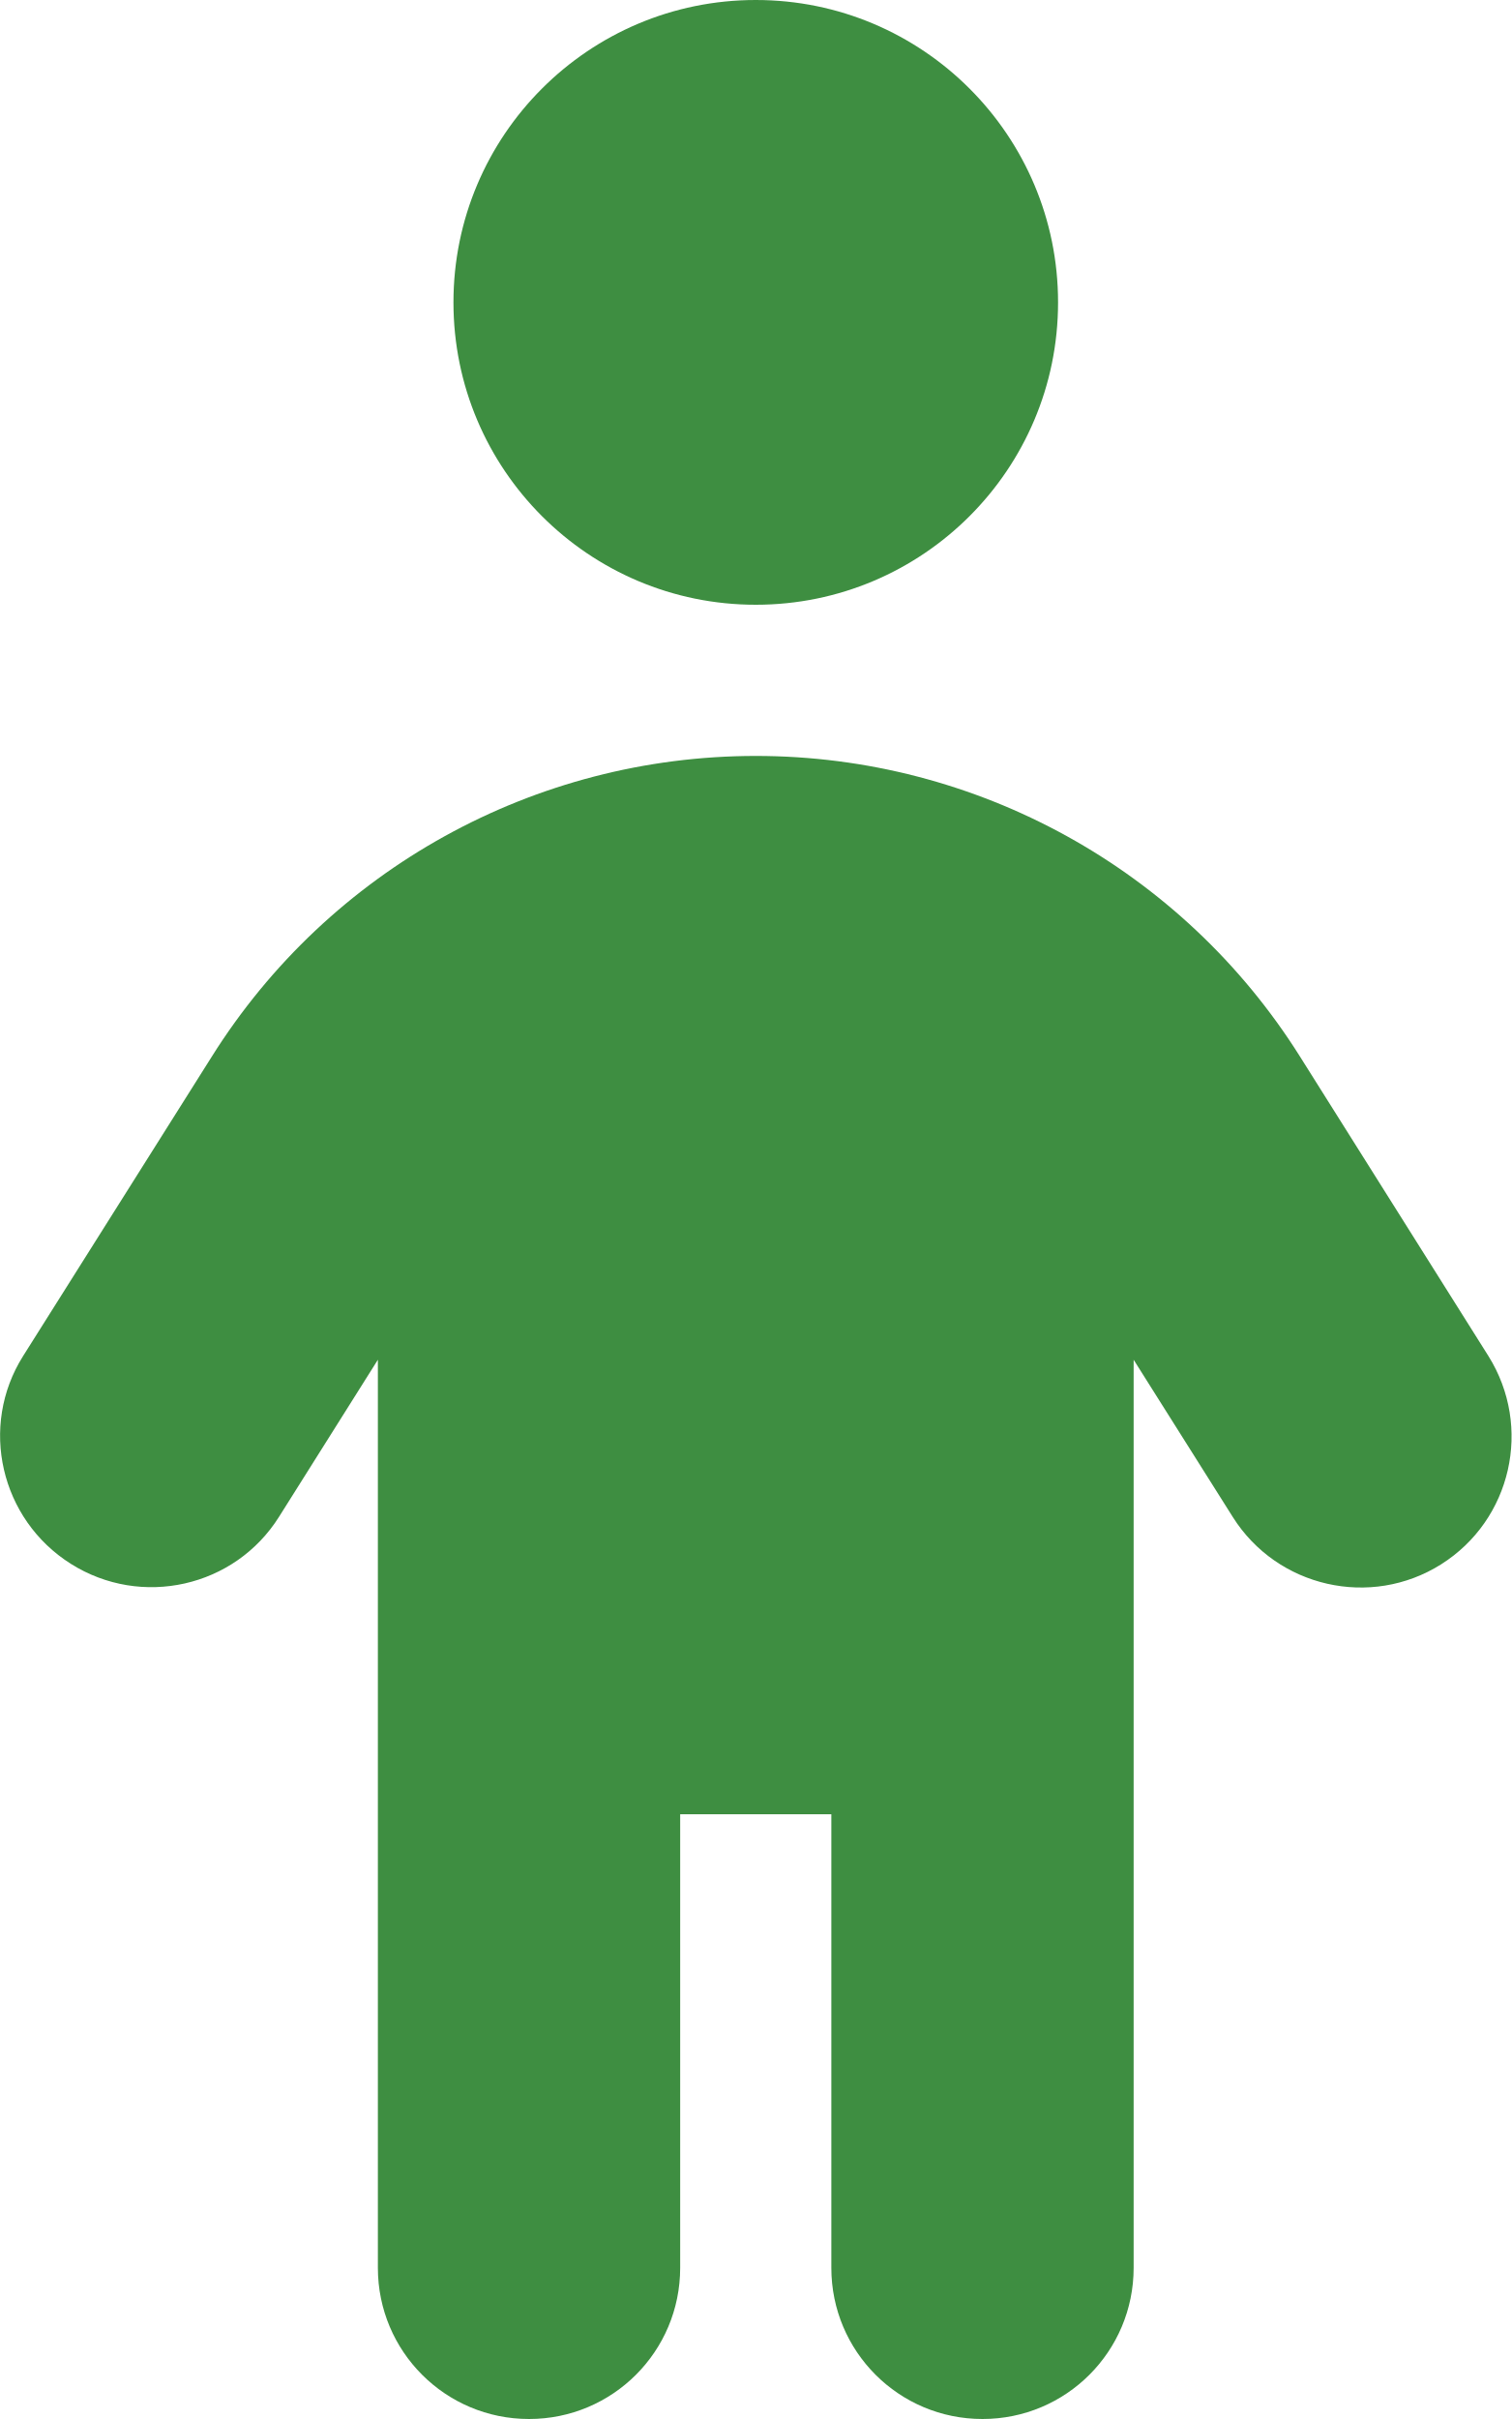
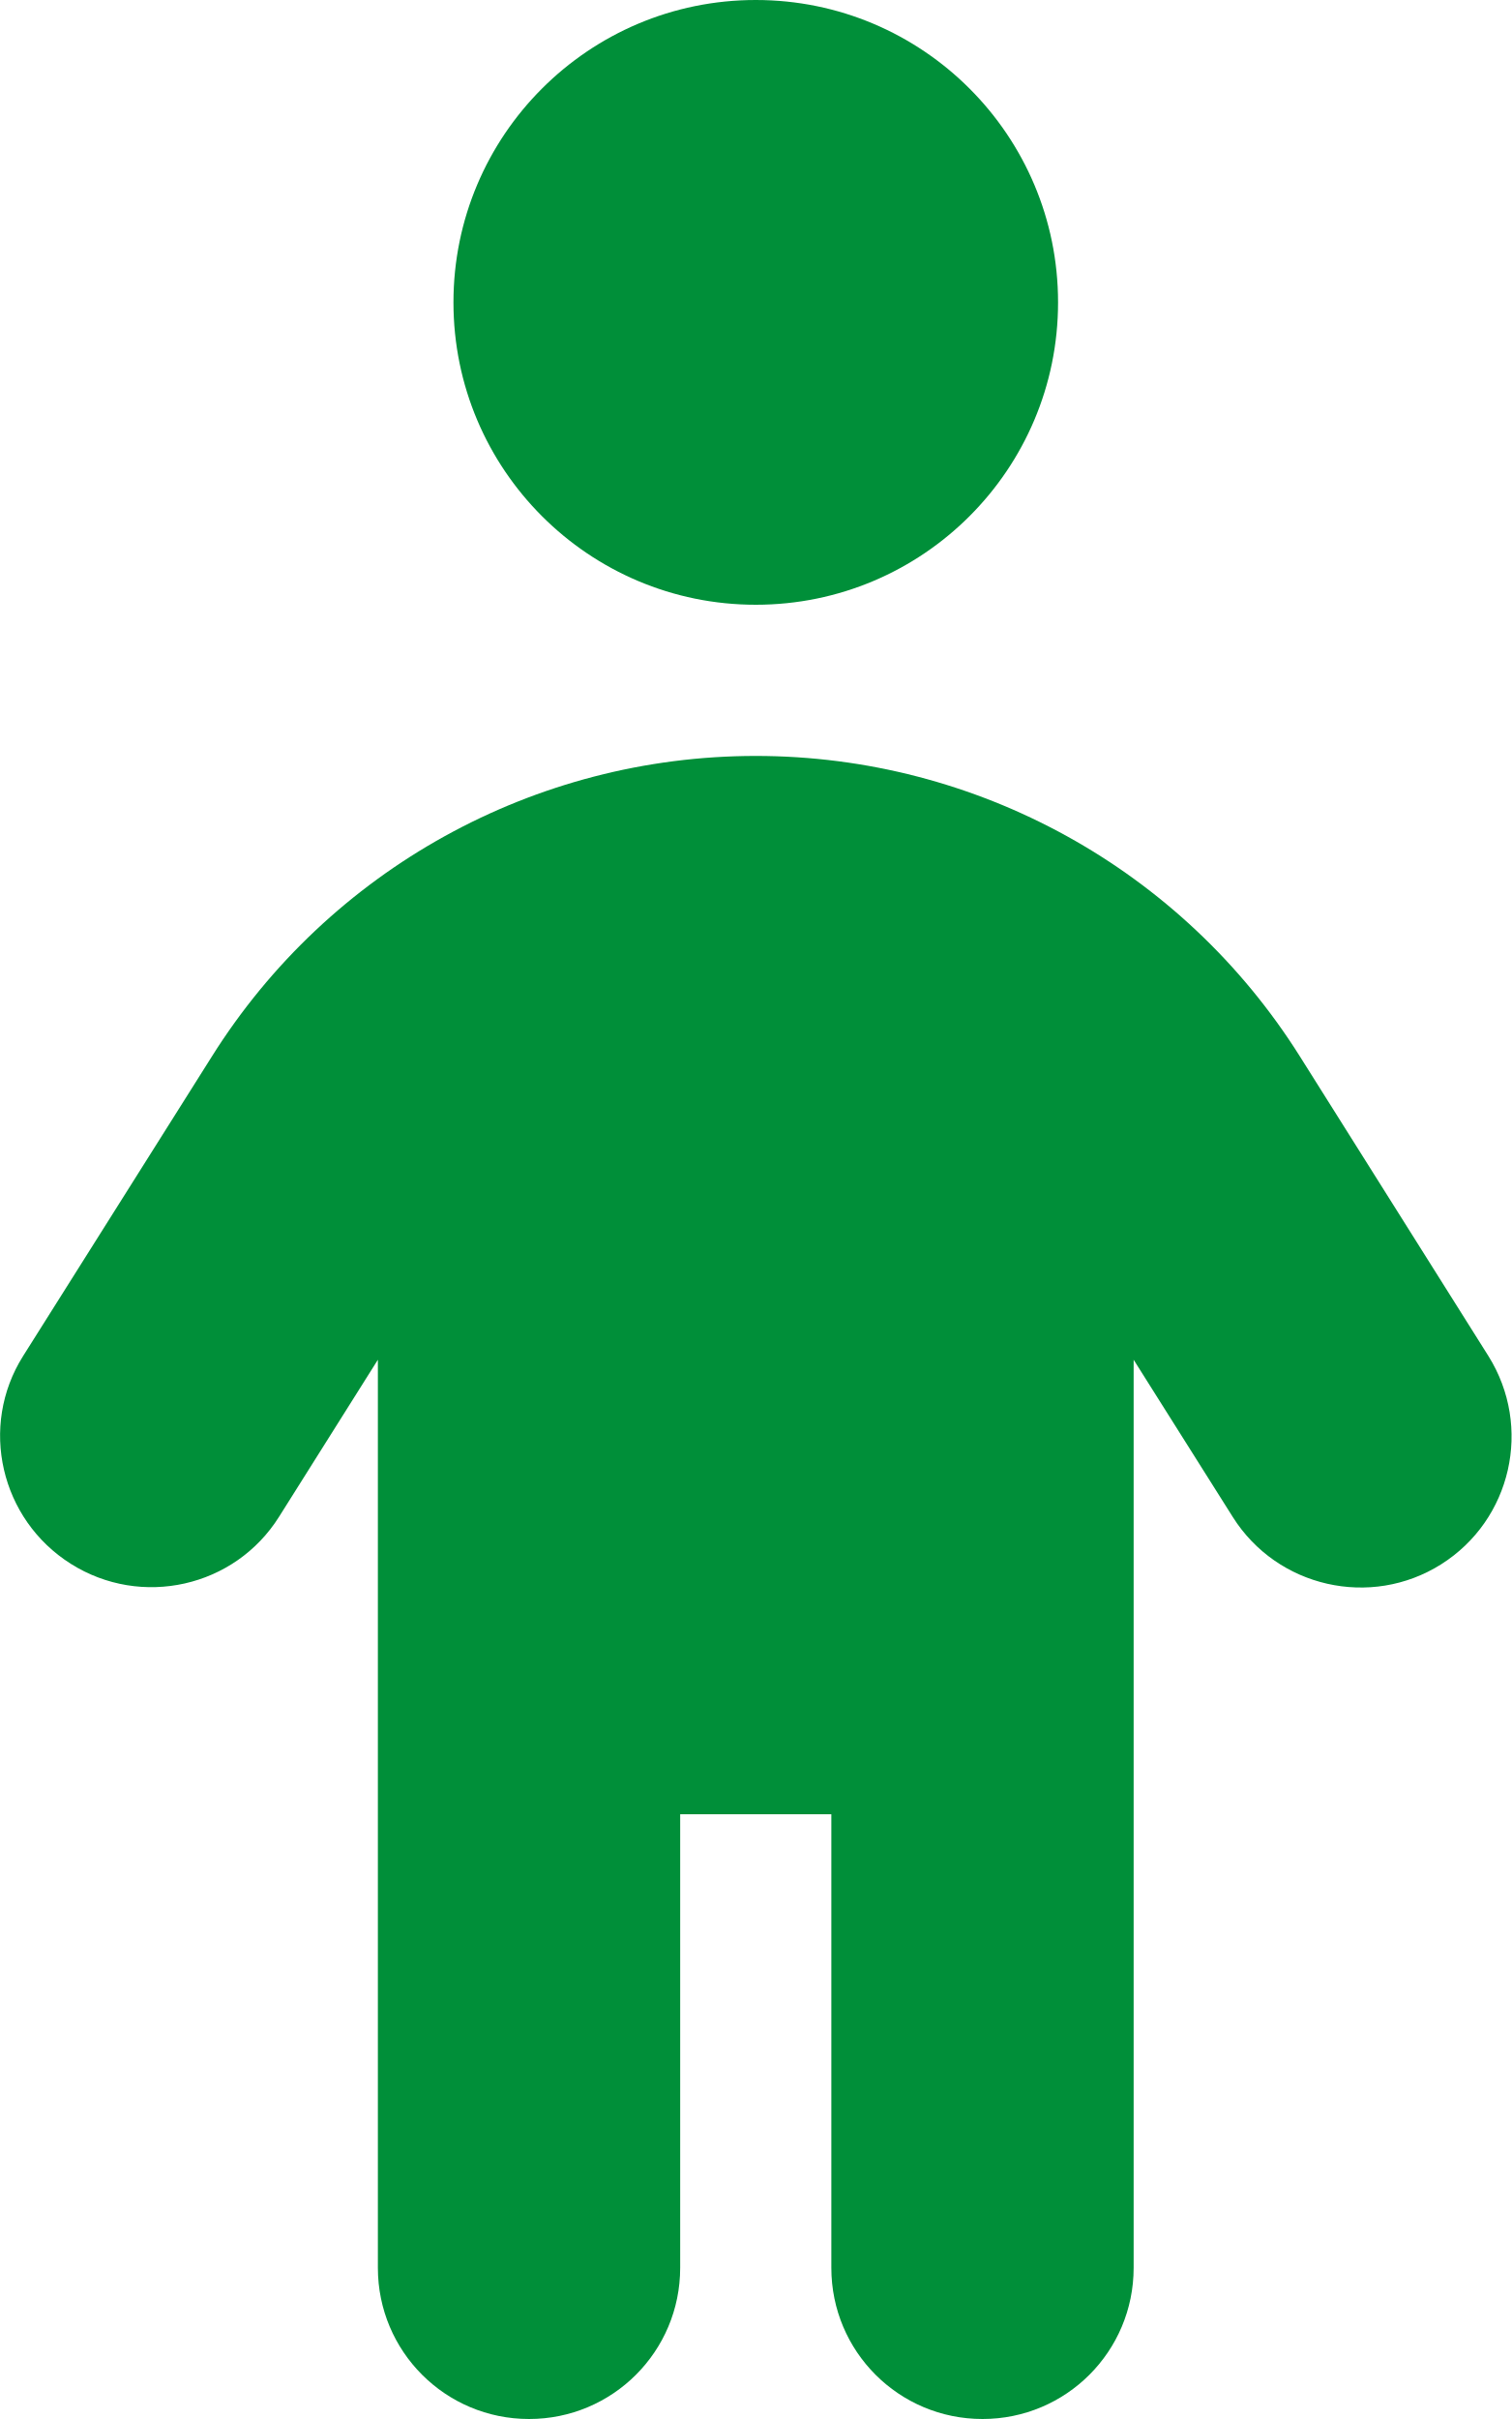
<svg xmlns="http://www.w3.org/2000/svg" viewBox="0 0 320 512">
-   <path fill="#3E8E41" d="M96 64a64 64 0 1 1 128 0A64 64 0 1 1 96 64zm48 320l0 96c0 17.7-14.3 32-32 32s-32-14.3-32-32l0-192.2L59.1 321c-9.4 15-29.2 19.4-44.1 10S-4.5 301.9 4.9 287l39.9-63.3C69.7 184 113.2 160 160 160s90.3 24 115.2 63.6L315.1 287c9.4 15 4.9 34.7-10 44.1s-34.7 4.9-44.1-10L240 287.8 240 480c0 17.7-14.3 32-32 32s-32-14.3-32-32l0-96-32 0z" />
+   <path fill="#008f39" d="M96 64a64 64 0 1 1 128 0A64 64 0 1 1 96 64zm48 320l0 96c0 17.7-14.3 32-32 32s-32-14.3-32-32l0-192.2L59.1 321c-9.4 15-29.2 19.4-44.1 10S-4.5 301.9 4.9 287l39.9-63.3C69.7 184 113.2 160 160 160s90.3 24 115.2 63.6L315.1 287c9.4 15 4.9 34.7-10 44.1s-34.7 4.9-44.1-10L240 287.8 240 480c0 17.7-14.3 32-32 32s-32-14.3-32-32l0-96-32 0z" />
</svg>
